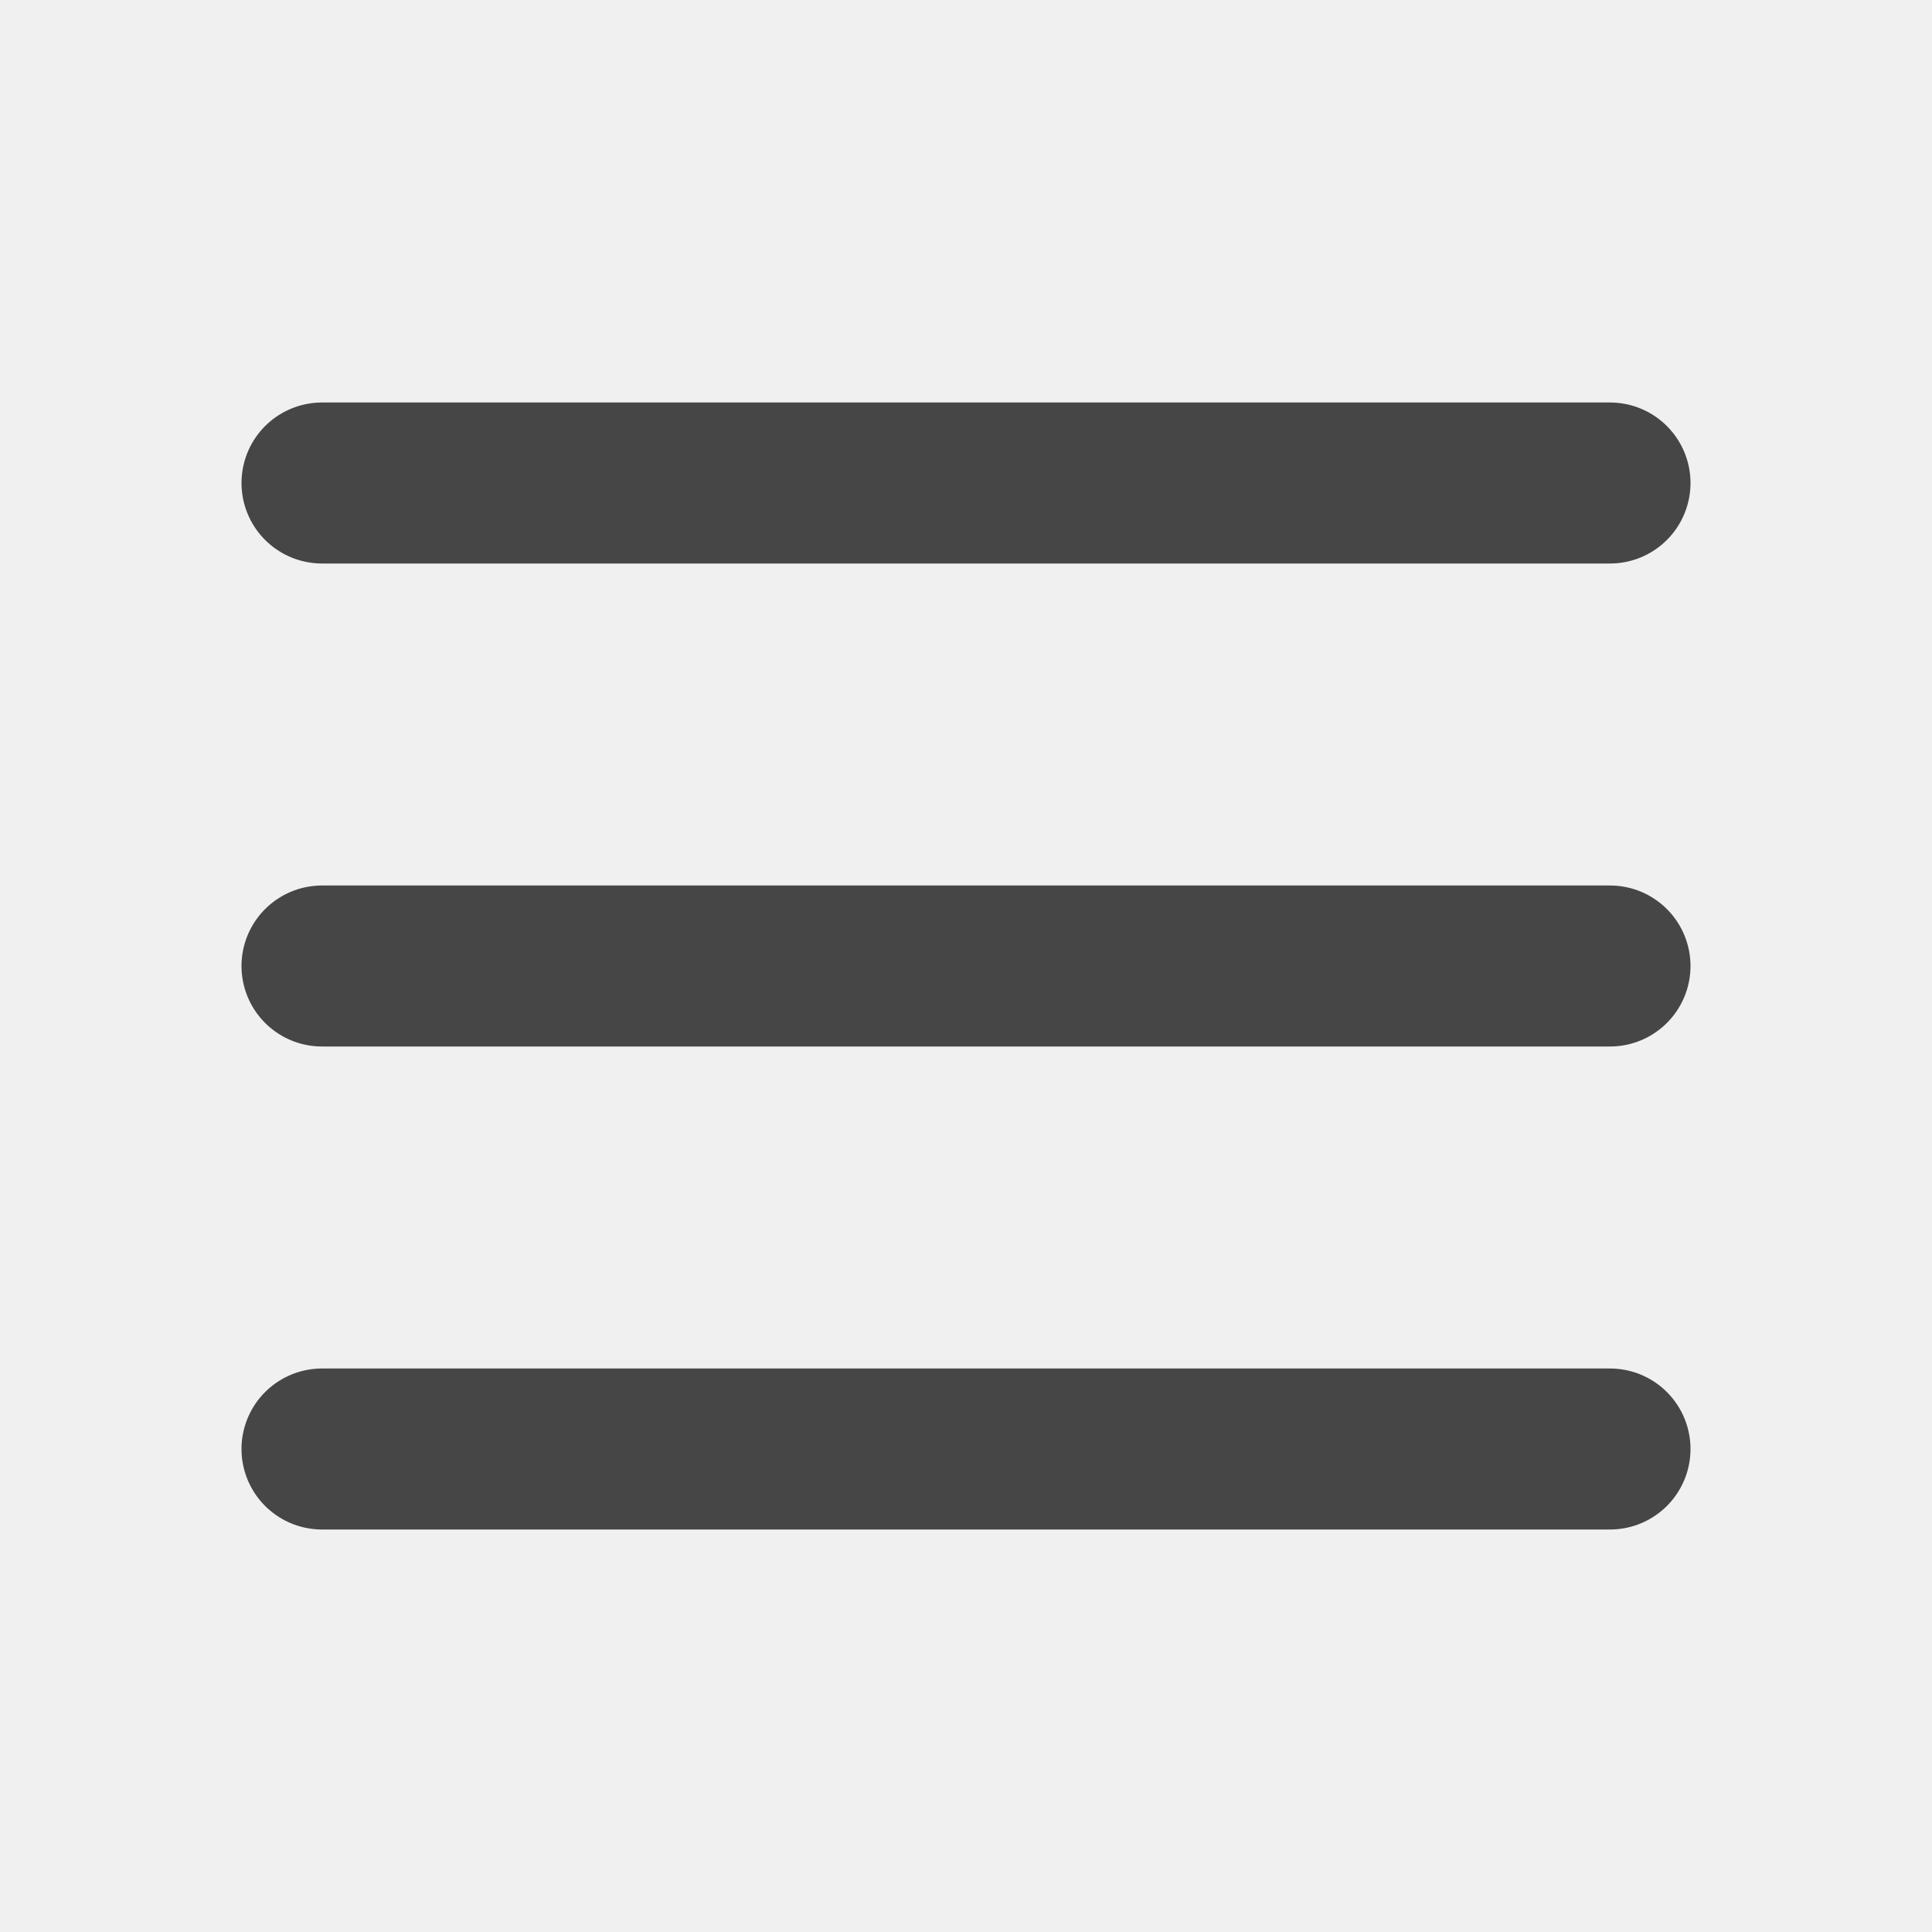
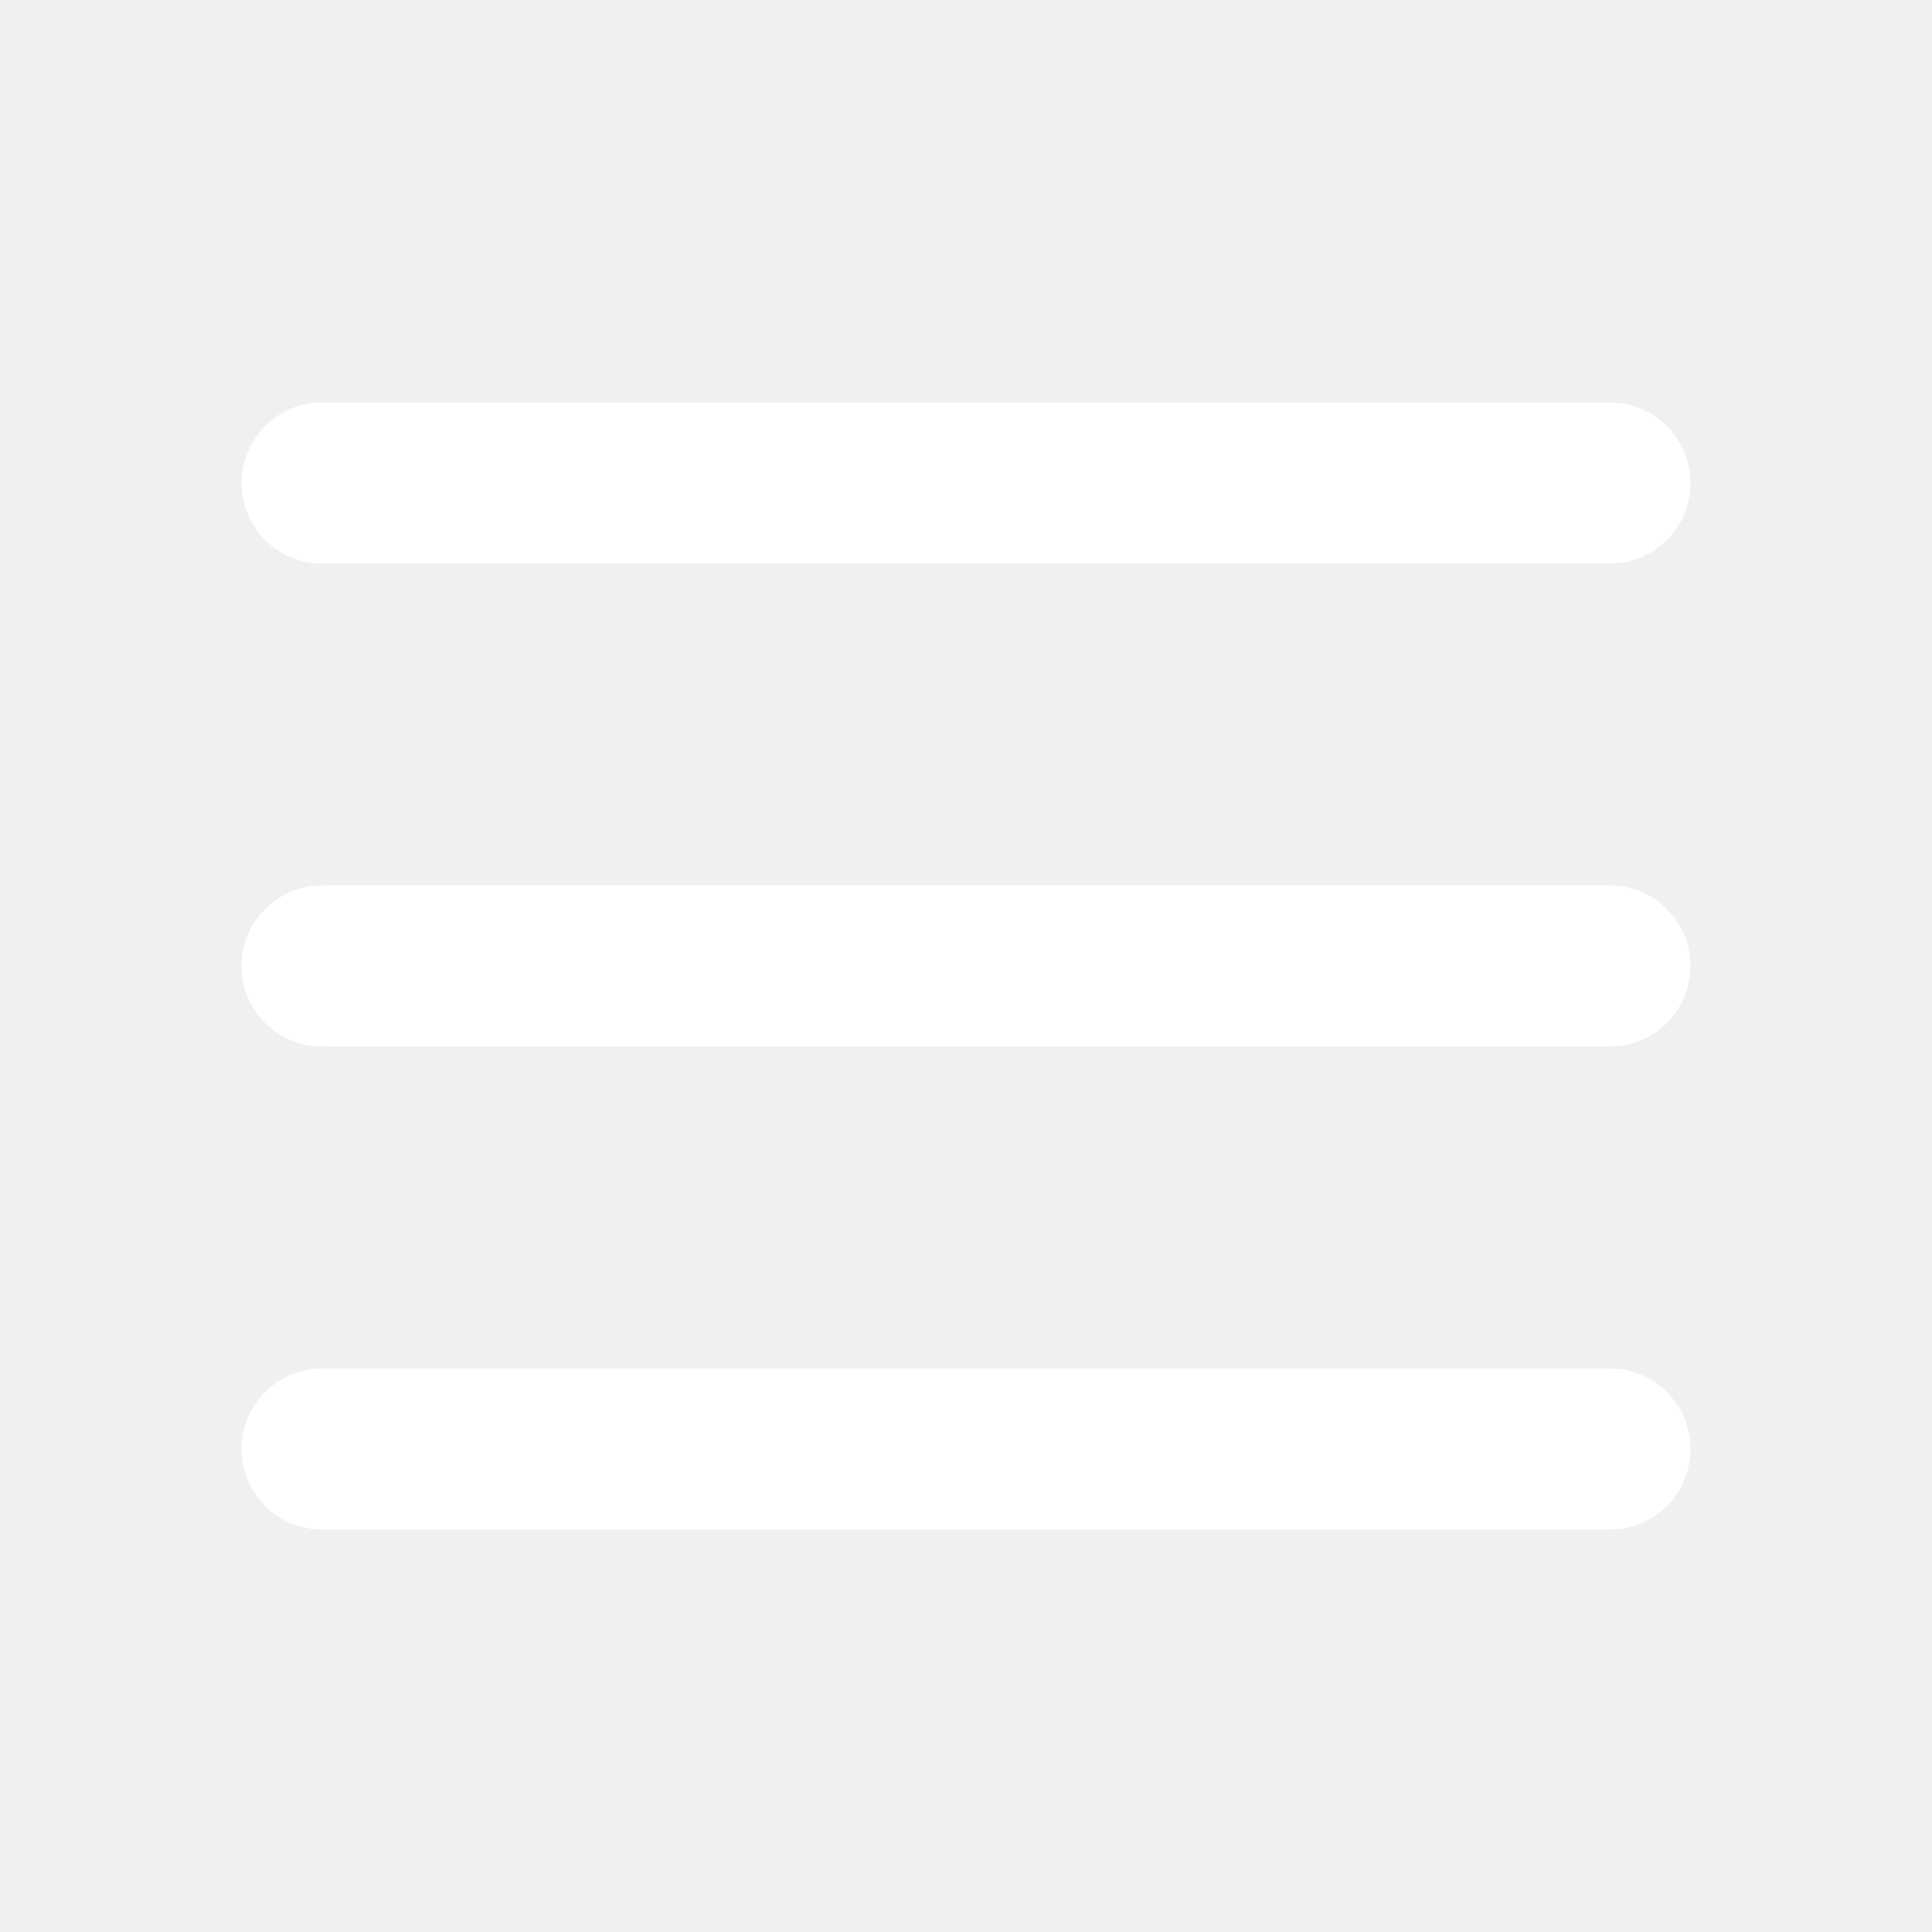
<svg xmlns="http://www.w3.org/2000/svg" width="800px" height="800px" viewBox="0 0 24 24" fill="none">
-   <path d="M4 18L20 18" stroke="#464646" stroke-width="2" stroke-linecap="round" />
-   <path d="M4 12L20 12" stroke="#464646" stroke-width="2" stroke-linecap="round" />
-   <path d="M4 6L20 6" stroke="#464646" stroke-width="2" stroke-linecap="round" />
+   <path d="M4 18L20 18" stroke="#FFFFFF" stroke-width="2" stroke-linecap="round" />
+   <path d="M4 12L20 12" stroke="#FFFFFF" stroke-width="2" stroke-linecap="round" />
+   <path d="M4 6L20 6" stroke="#FFFFFF" stroke-width="2" stroke-linecap="round" />
</svg>
